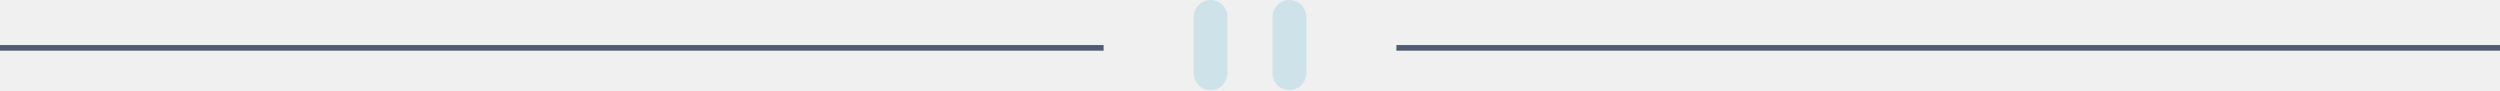
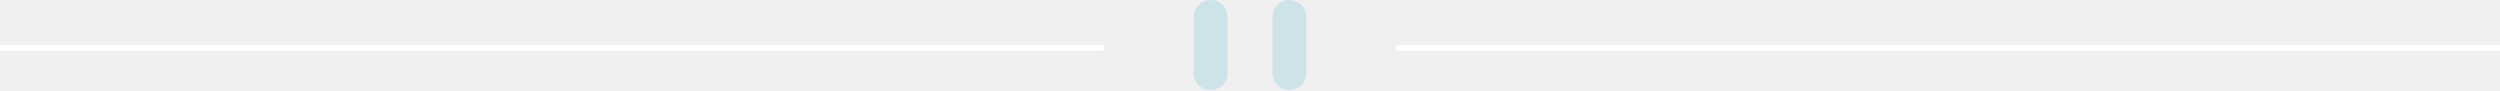
<svg xmlns="http://www.w3.org/2000/svg" width="444" height="16">
  <g fill="none" fill-rule="evenodd">
-     <path fill="#4F5D74" d="M0 8h196v1H0zM248 8h196v1H248z" />
+     <path fill="#FFFFFF" d="M0 8h196v1H0zM248 8h196v1H248z" />
    <g transform="translate(212)" fill="#CEE3E9">
      <rect width="6" height="16" rx="3" />
      <rect x="14" width="6" height="16" rx="3" />
    </g>
  </g>
</svg>
